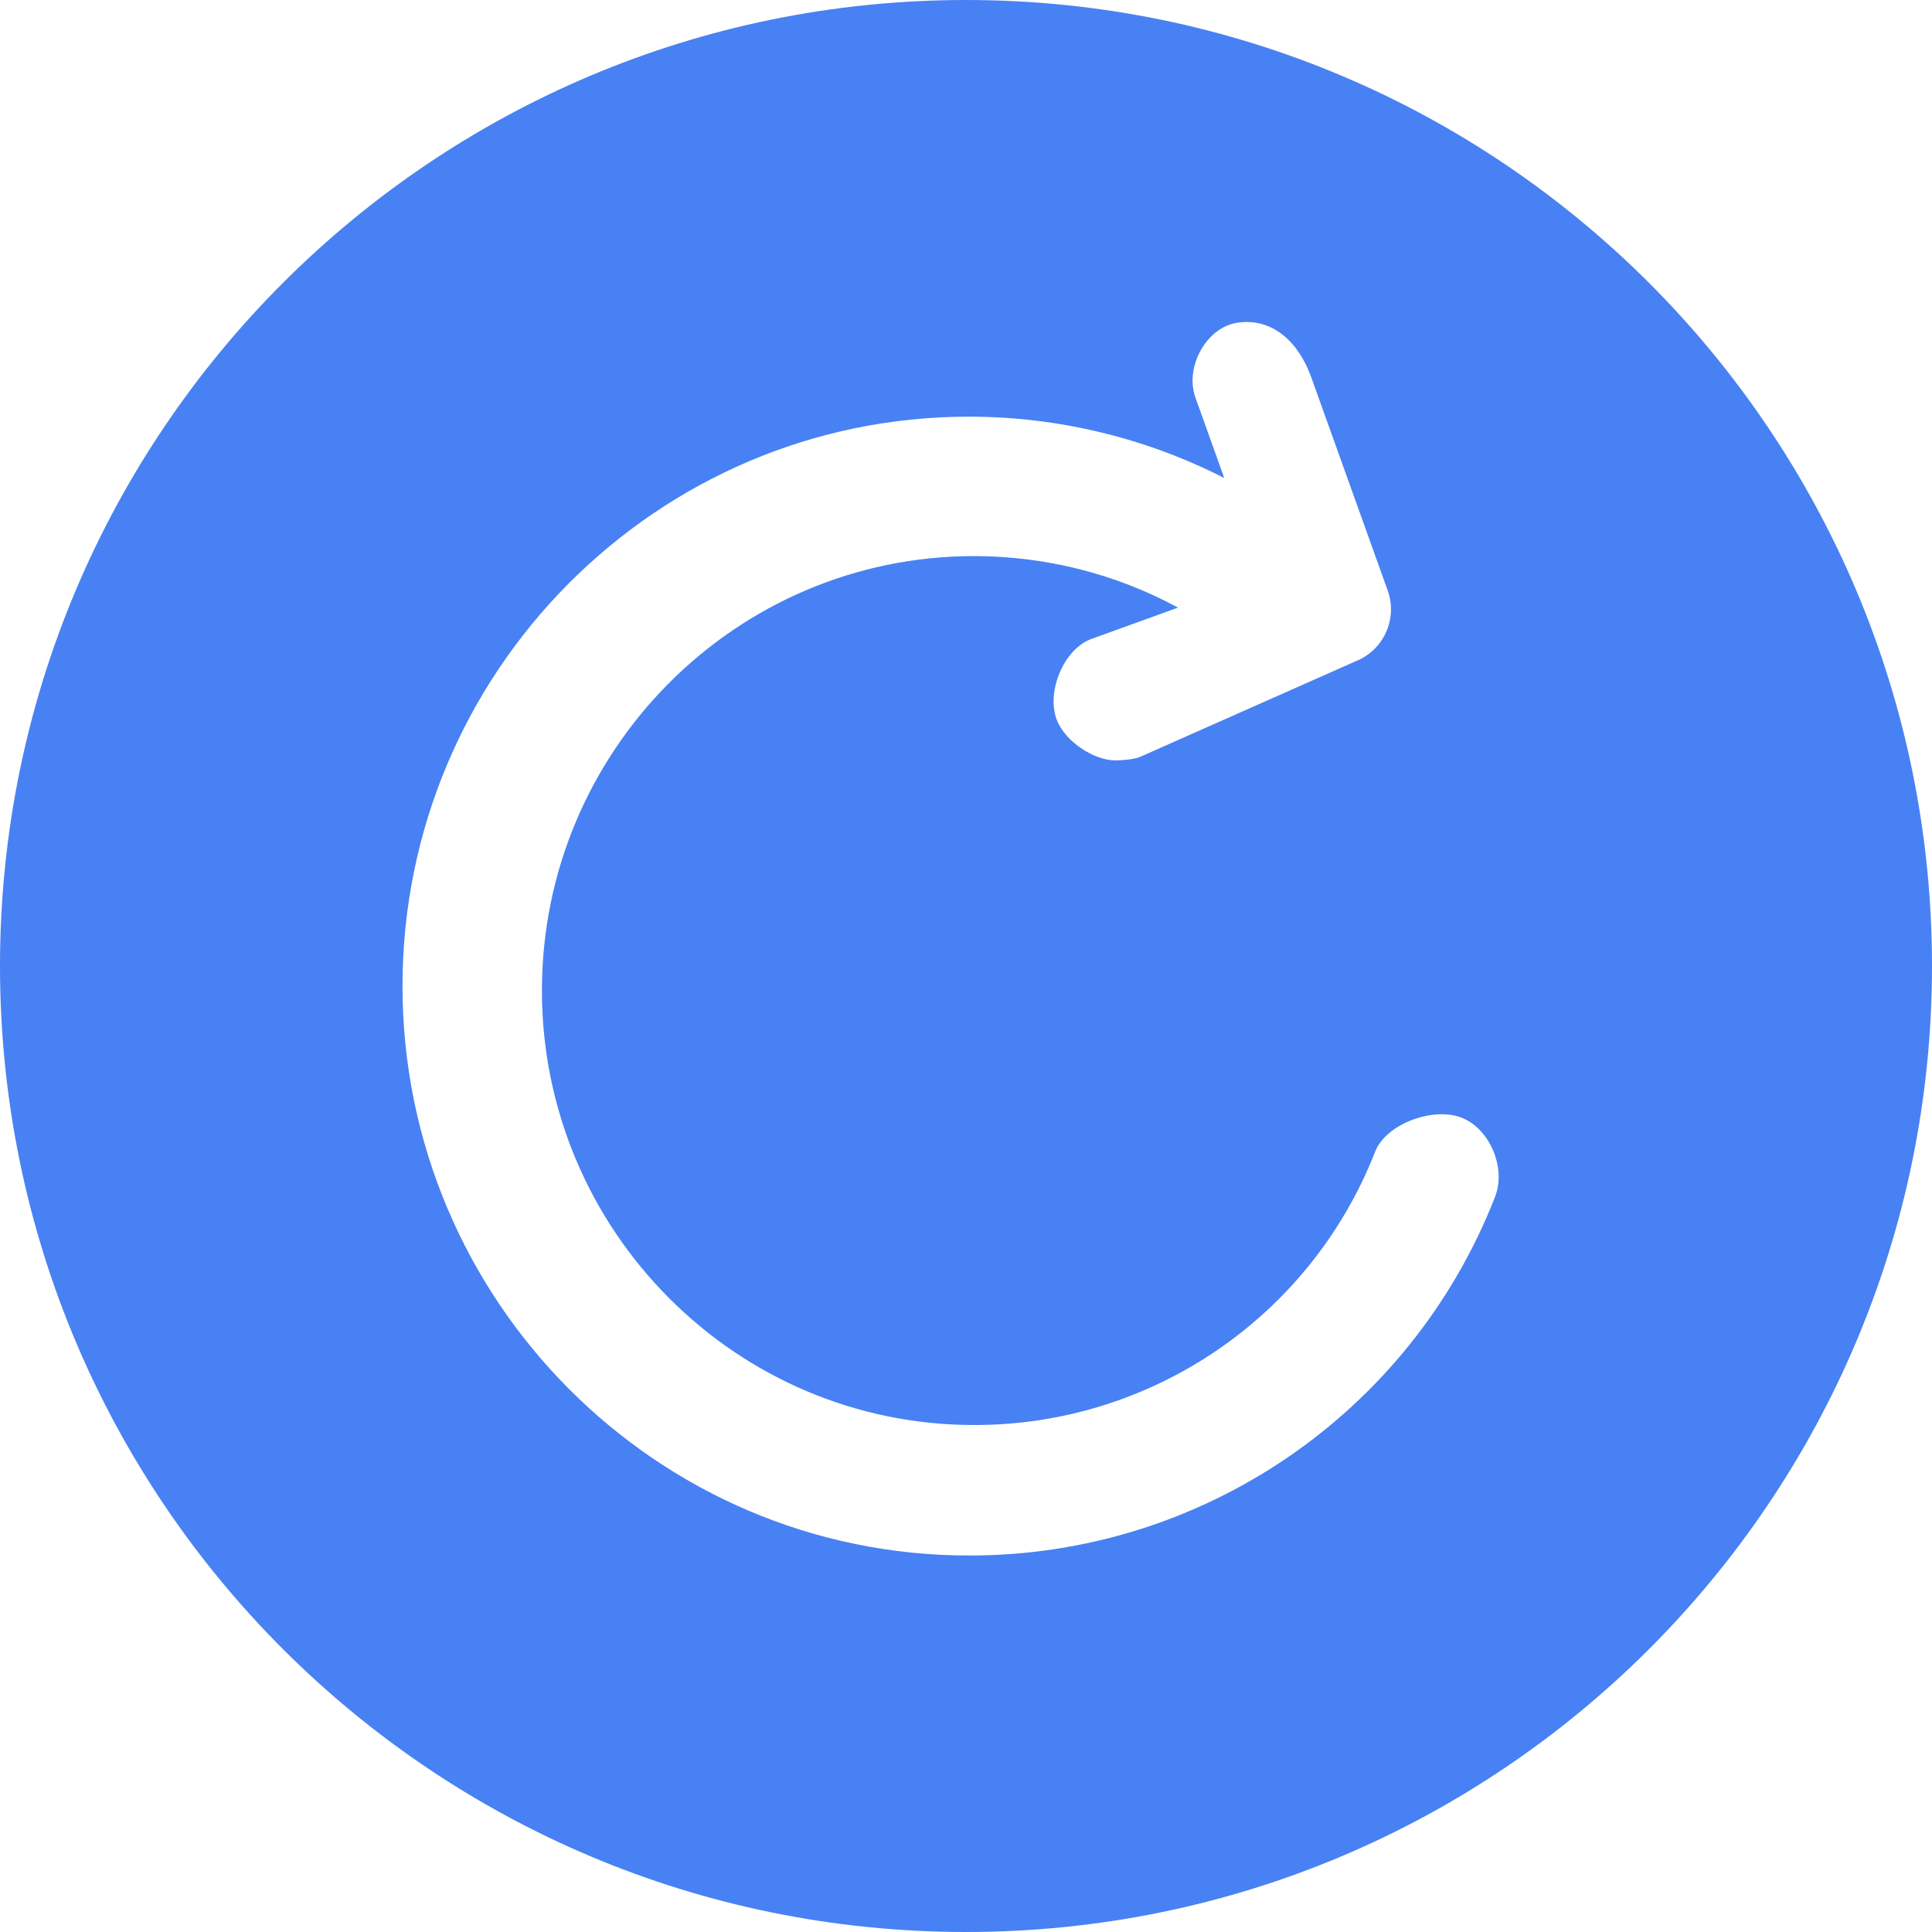
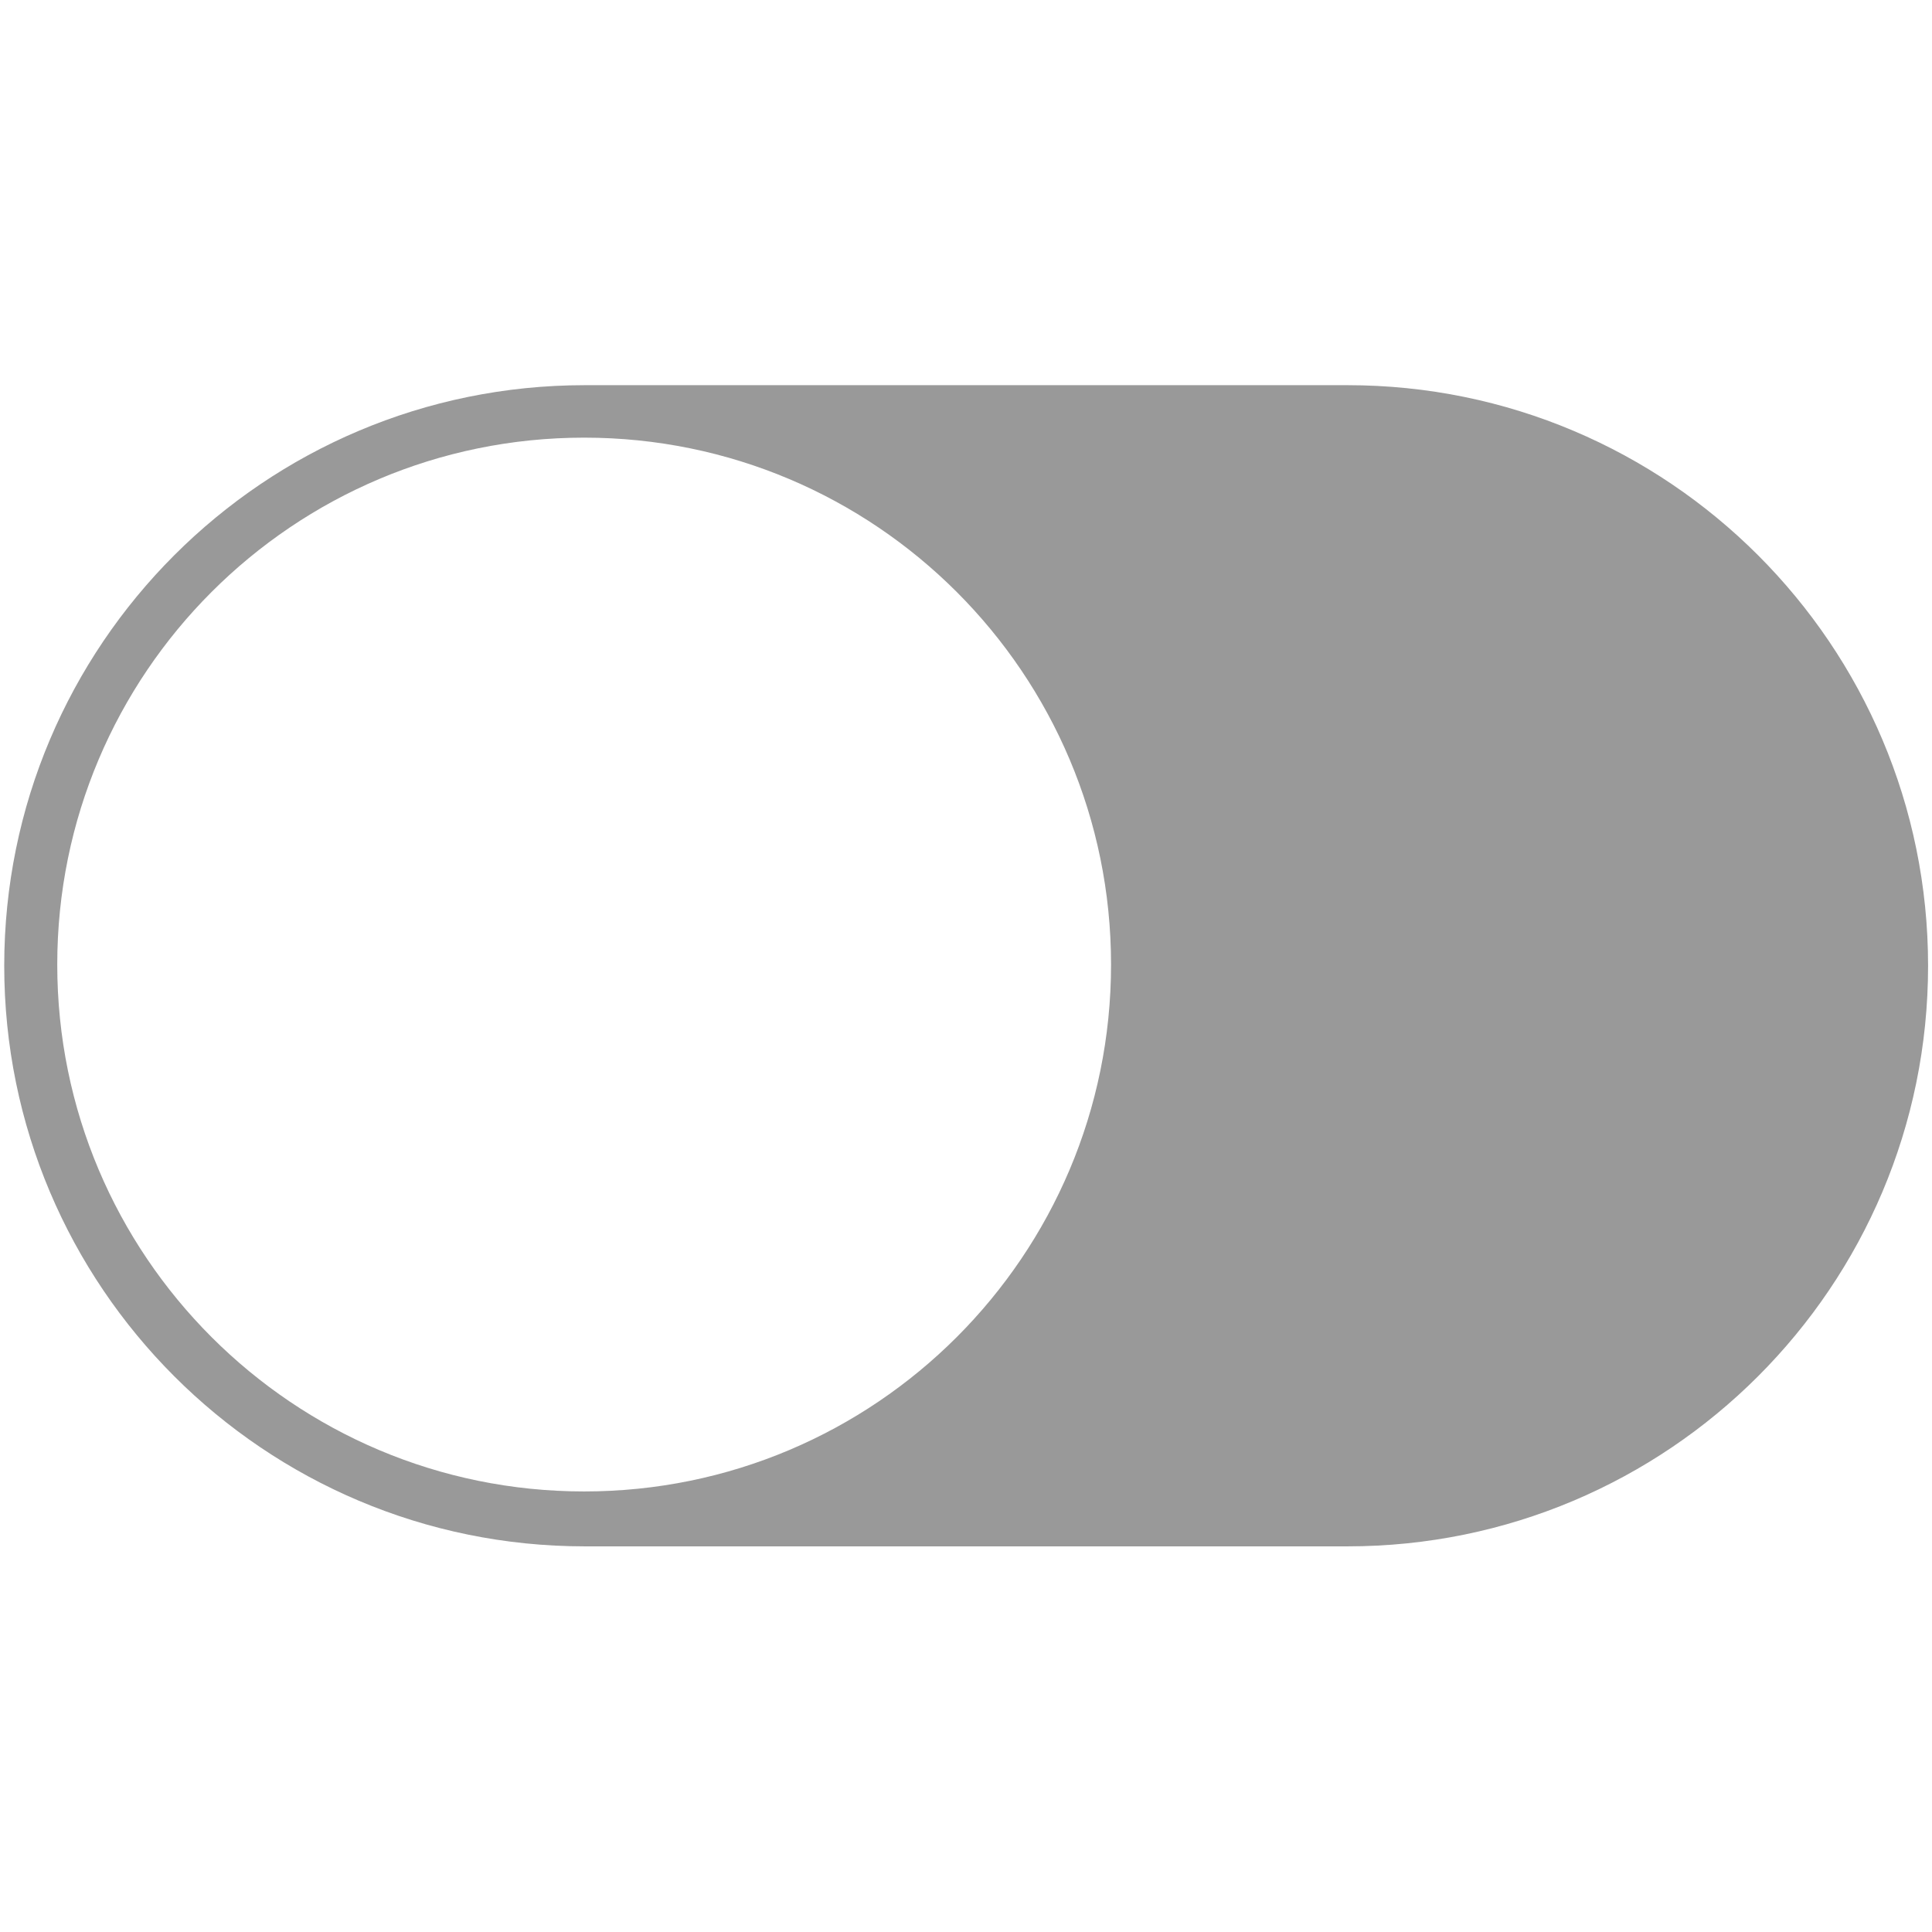
- <svg xmlns="http://www.w3.org/2000/svg" t="1638078015224" class="icon" viewBox="0 0 1024 1024" version="1.1" p-id="7750" width="50" height="50">
+ <svg xmlns="http://www.w3.org/2000/svg" t="1640748831803" class="icon" viewBox="0 0 1024 1024" version="1.1" p-id="27638" width="50" height="50">
  <defs>
    <style type="text/css" />
  </defs>
-   <path d="M512 0c282.795 0 512 229.205 512 512s-229.205 512-512 512S0 794.795 0 512 229.205 0 512 0z m4.181 294.741c37.973 0 75.093 9.387 108.203 27.307l-45.867 16.597c-14.635 5.291-23.893 27.648-18.56 42.496 4.096 11.349 19.413 21.888 31.275 21.888 3.968 0 9.643-0.597 12.672-1.707l114.475-50.773a29.611 29.611 0 0 0 17.152-37.504l-40.533-113.067c-6.656-18.517-20.395-31.744-39.168-28.928-16.64 2.517-27.989 23.68-22.229 39.68l15.275 42.624a298.027 298.027 0 0 0-135.381-32.512C347.947 220.843 213.333 356.224 213.333 522.624c0 166.4 134.613 301.824 300.16 301.824a298.837 298.837 0 0 0 278.912-190.08c5.973-15.147-2.56-35.883-17.621-41.941-15.061-5.973-40.064 3.2-45.867 17.835a227.883 227.883 0 0 1-212.736 145.024c-126.251 0-228.949-103.296-228.949-230.272 0-126.976 102.699-230.272 228.949-230.272z" fill="#4881F3" p-id="7751" />
+   <path d="M2.24 511.876c0 169.952 137.77 307.727 307.724 307.727l404.235 0c169.955 0 307.724-137.775 307.724-307.727s-137.77-307.724-307.724-307.724l-404.235 0c-169.955 0-307.724 137.772-307.724 307.724zM30.345 511.229c0-154.236 125.03-279.267 279.269-279.268 154.23 0 279.264 125.03 279.264 279.267 0 154.24-125.035 279.269-279.263 279.269-154.238 0-279.269-125.031-279.269-279.269z" fill="#999999" p-id="27639" />
</svg>
